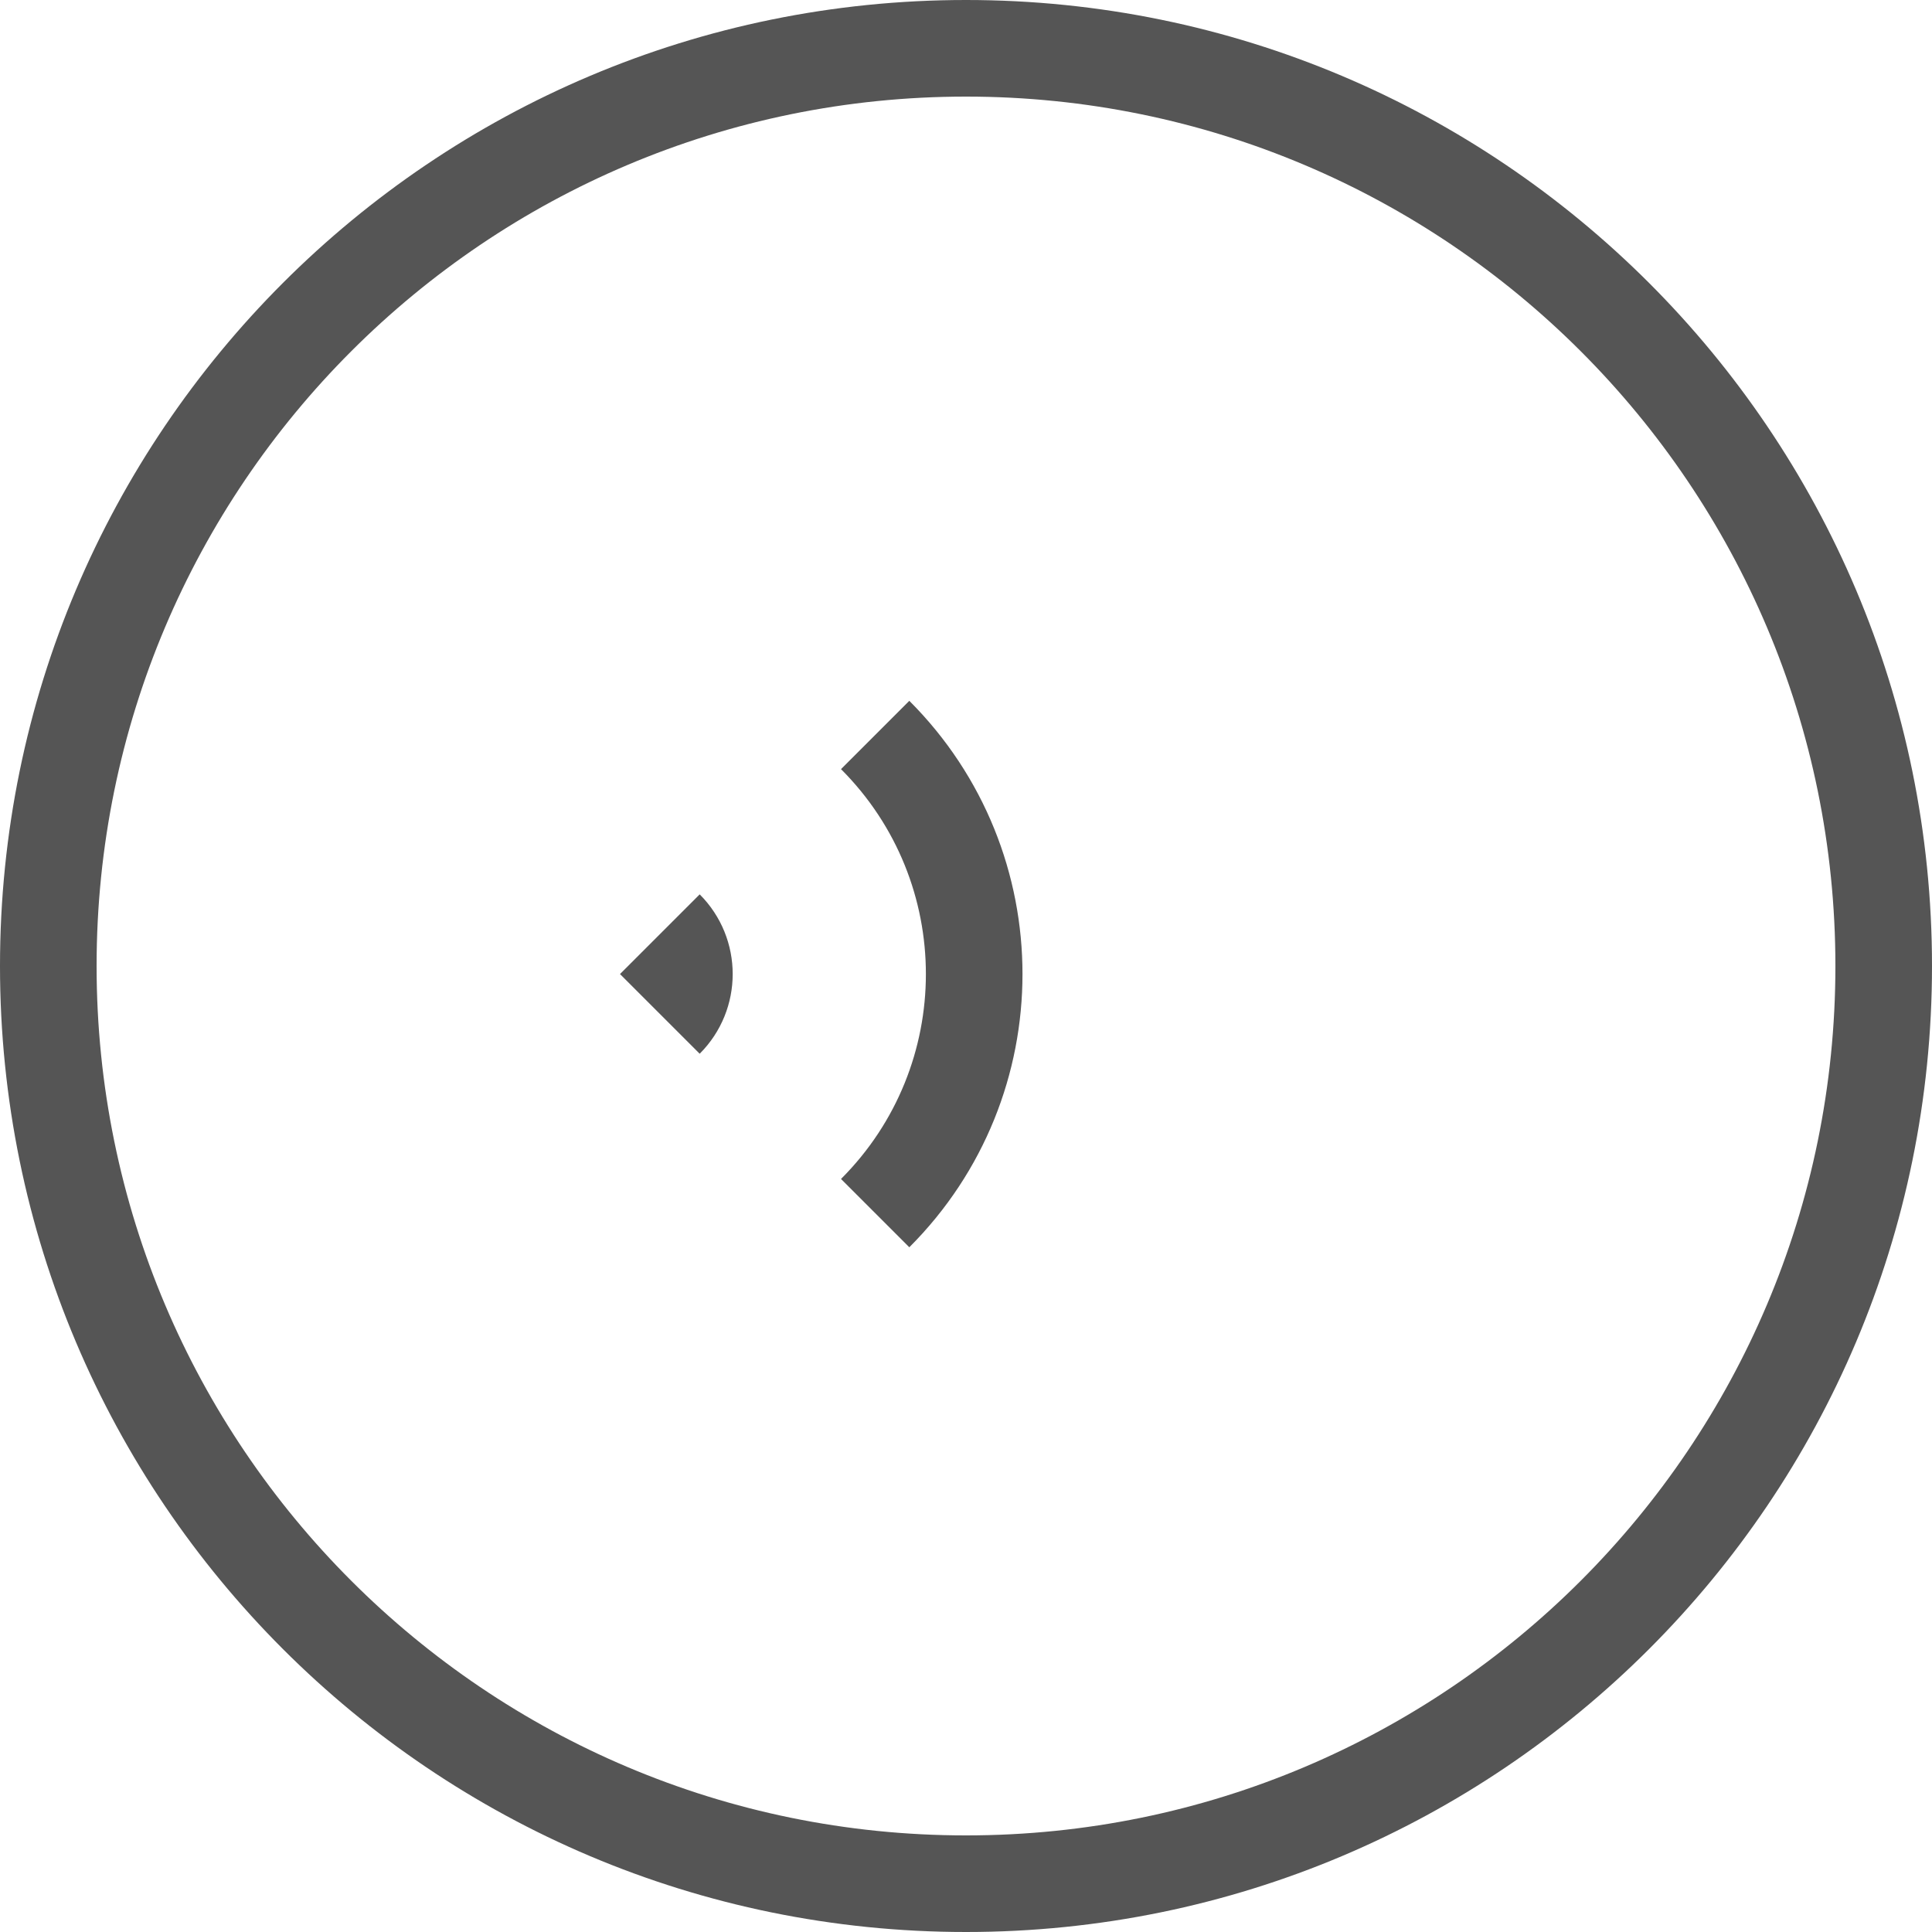
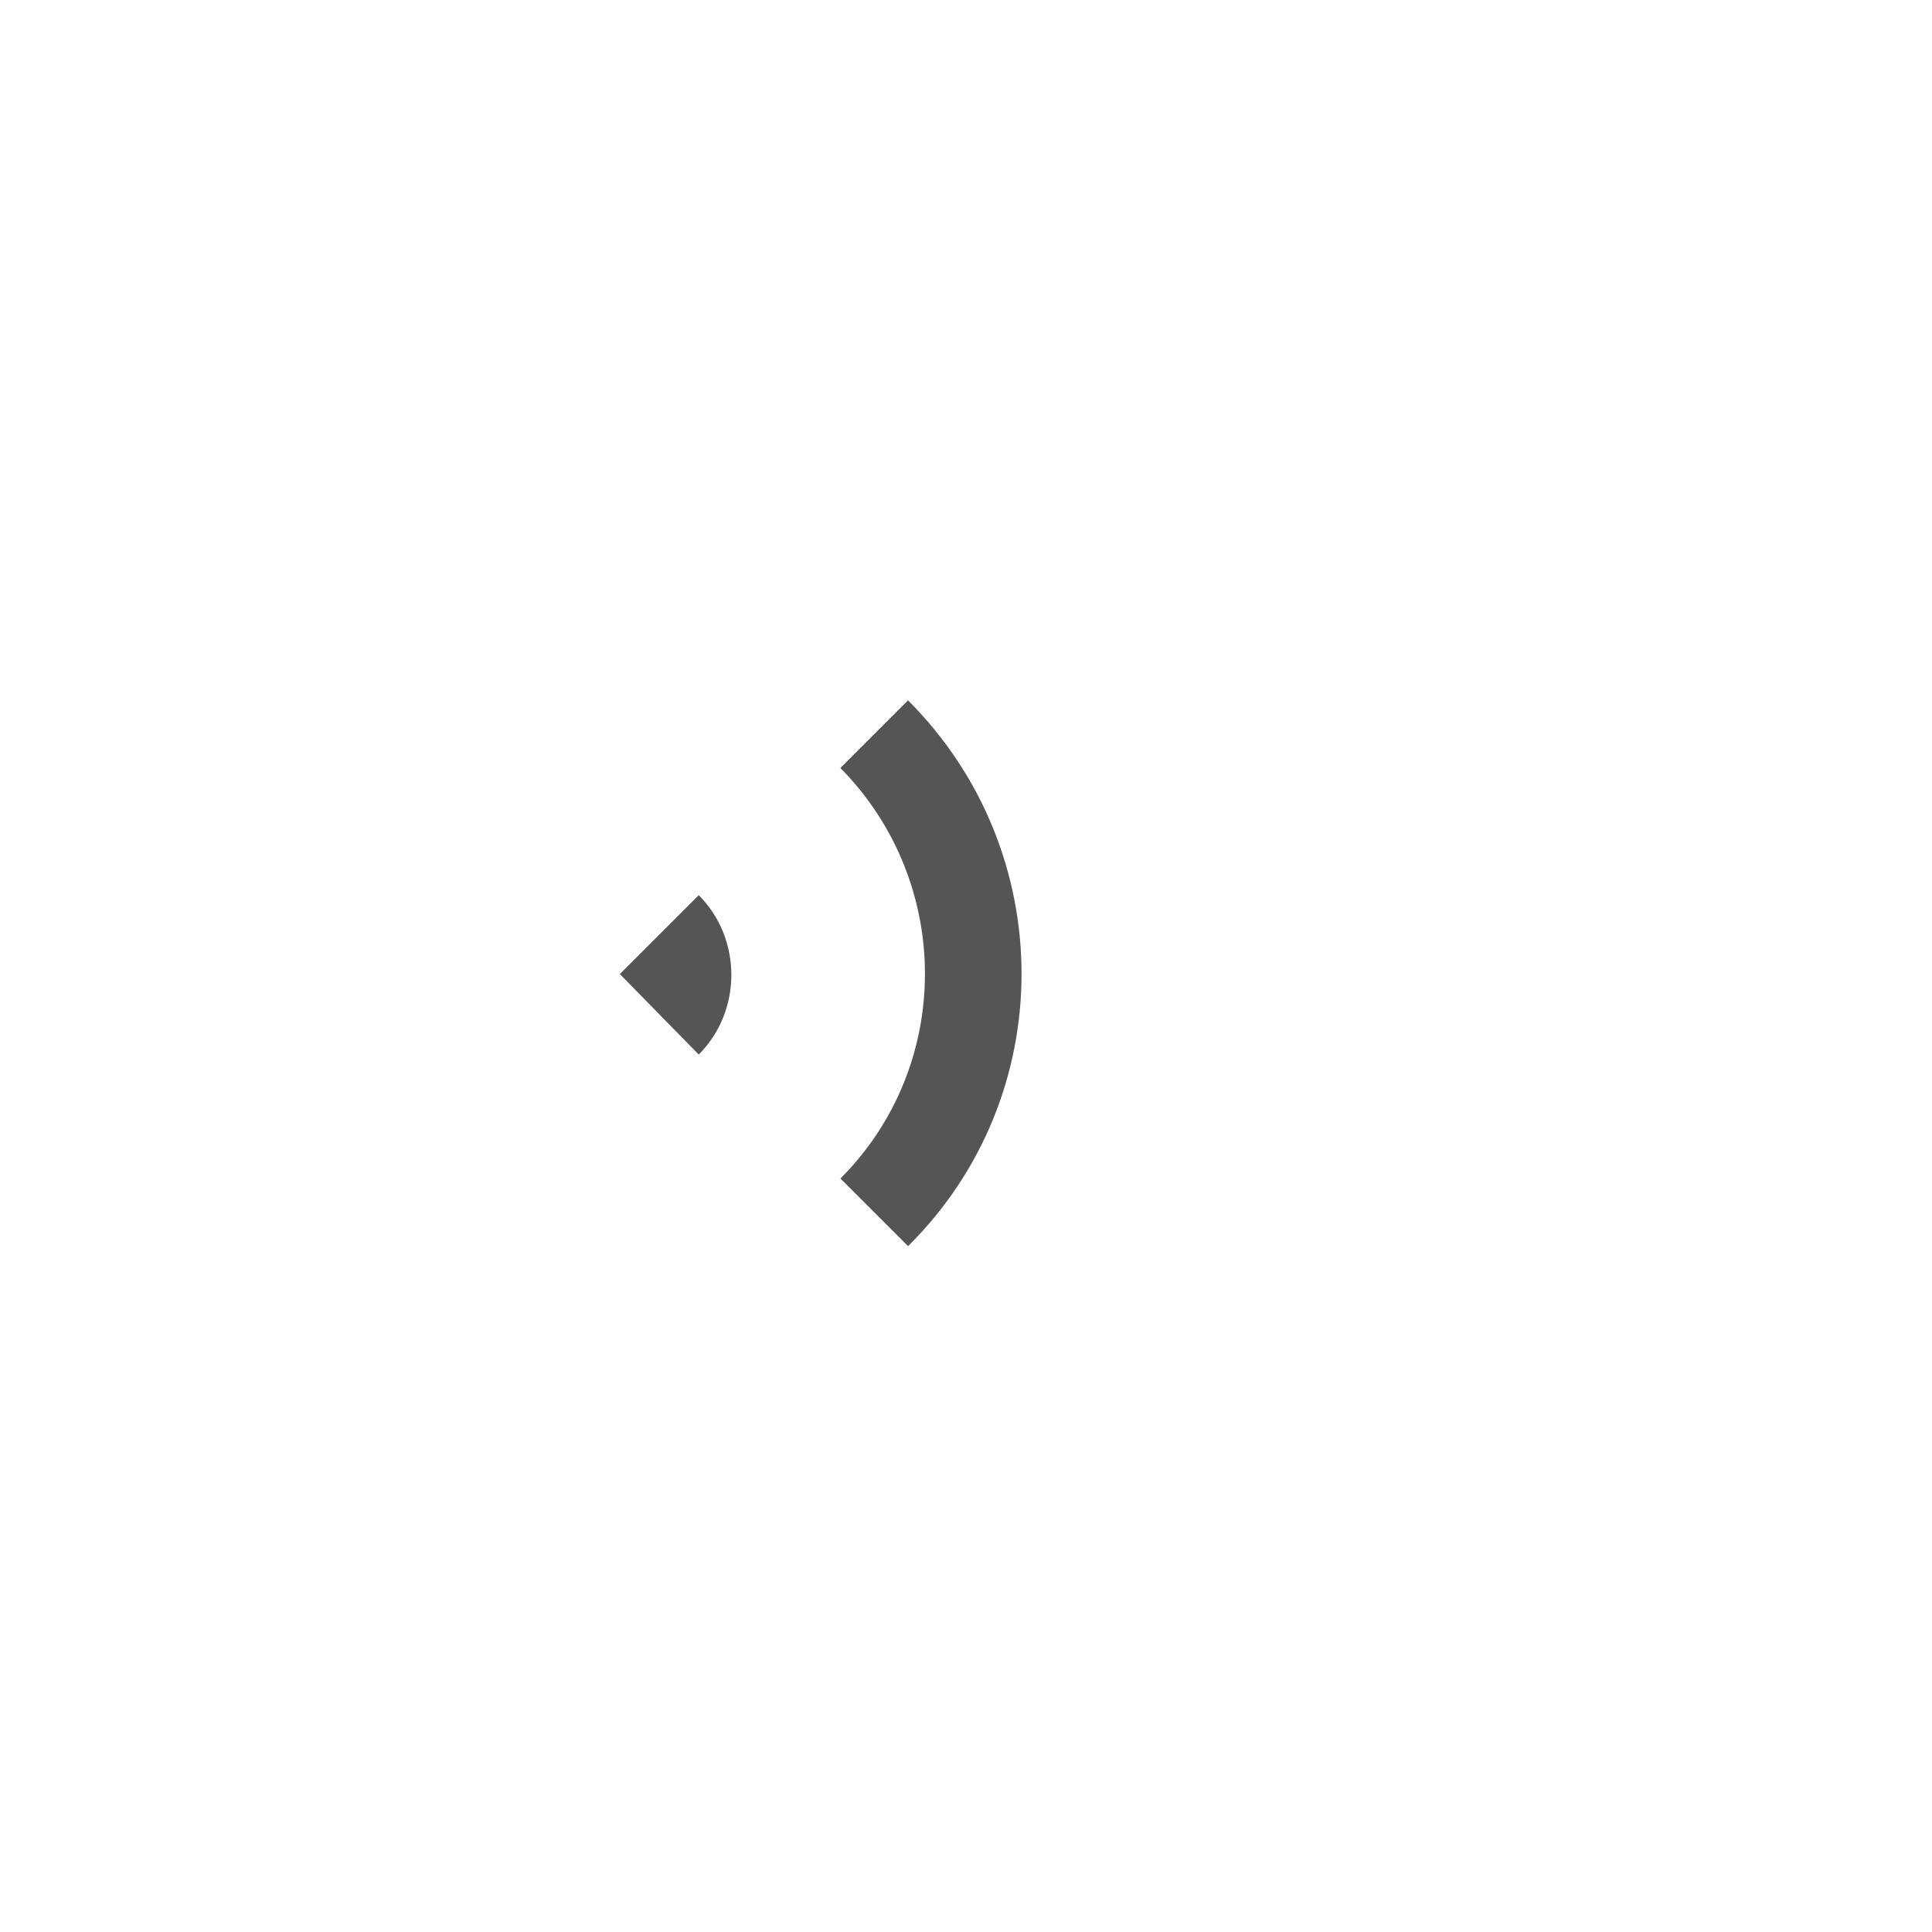
- <svg xmlns="http://www.w3.org/2000/svg" width="120px" height="120px" viewBox="0 0 120 120" version="1.1">
-   <defs />
-   <g id="整理一致性" stroke="none" stroke-width="1" fill="none" fill-rule="evenodd">
-     <g id="重画图标【2】" transform="translate(-1354, -1739)" fill="#555555">
-       <g id="wifi-copy" transform="translate(1354, 1739)">
-         <g id="wifi">
-           <path d="M60,0 L60,0 C93.137,-6.08718376e-15 120,26.863 120,60 L120,60 C120,93.137 93.137,120 60,120 L60,120 L60,120 C26.863,120 4.05812251e-15,93.137 0,60 L0,60 L0,60 C-4.05812251e-15,26.863 26.863,6.08718376e-15 60,0 L60,0 Z M60,6 L60,6 C30.177,6 6,30.177 6,60 L6,60 C6,89.823 30.177,114 60,114 L60,114 L60,114 C89.823,114 114,89.823 114,60 L114,60 C114,30.177 89.823,6 60,6 L60,6 Z" id="Combined-Shape" />
-           <g id="Group-17" transform="translate(55.77208, 60.5) rotate(-45) translate(-55.77208, -60.5) translate(43.27208, 48)">
-             <path d="M1,1 L25,1 L25,1 C25,14.255 14.255,25 1,25 L1,25 L1,19.028 L1,1 Z M1,1 L1,1 L1,19 L1,19 C10.941,19 19,10.941 19,1 L1,1 L1,1 Z" id="Combined-Shape-Copy-5" />
-             <path d="M0.293,0.293 L7.293,0.293 L7.293,0.293 L7.293,0.293 C7.293,4.159 4.159,7.293 0.293,7.293 L0.293,7.293 L0.293,0.293 Z" id="Combined-Shape" />
-           </g>
-         </g>
-       </g>
-     </g>
-   </g>
+ <svg xmlns="http://www.w3.org/2000/svg" version="1.1" id="图层_1" x="0px" y="0px" viewBox="0 0 120 120" style="enable-background:new 0 0 120 120;" xml:space="preserve">
+   <style type="text/css">
+ 	.st0{fill:#555555;}
+ </style>
+   <path class="st0" d="M52.2,73.2L52.2,73.2c7-7,7-18.4,0-25.5l0,0l4.2-4.2l0,0c9.4,9.4,9.4,24.6,0,33.9l0,0L52.2,73.2L52.2,73.2z" />
+   <path id="Combined-Shape_1_" class="st0" d="M38.5,60.5l4.9-4.9l0,0l0,0c2.7,2.7,2.7,7.2,0,9.9l0,0L38.5,60.5z" />
</svg>
